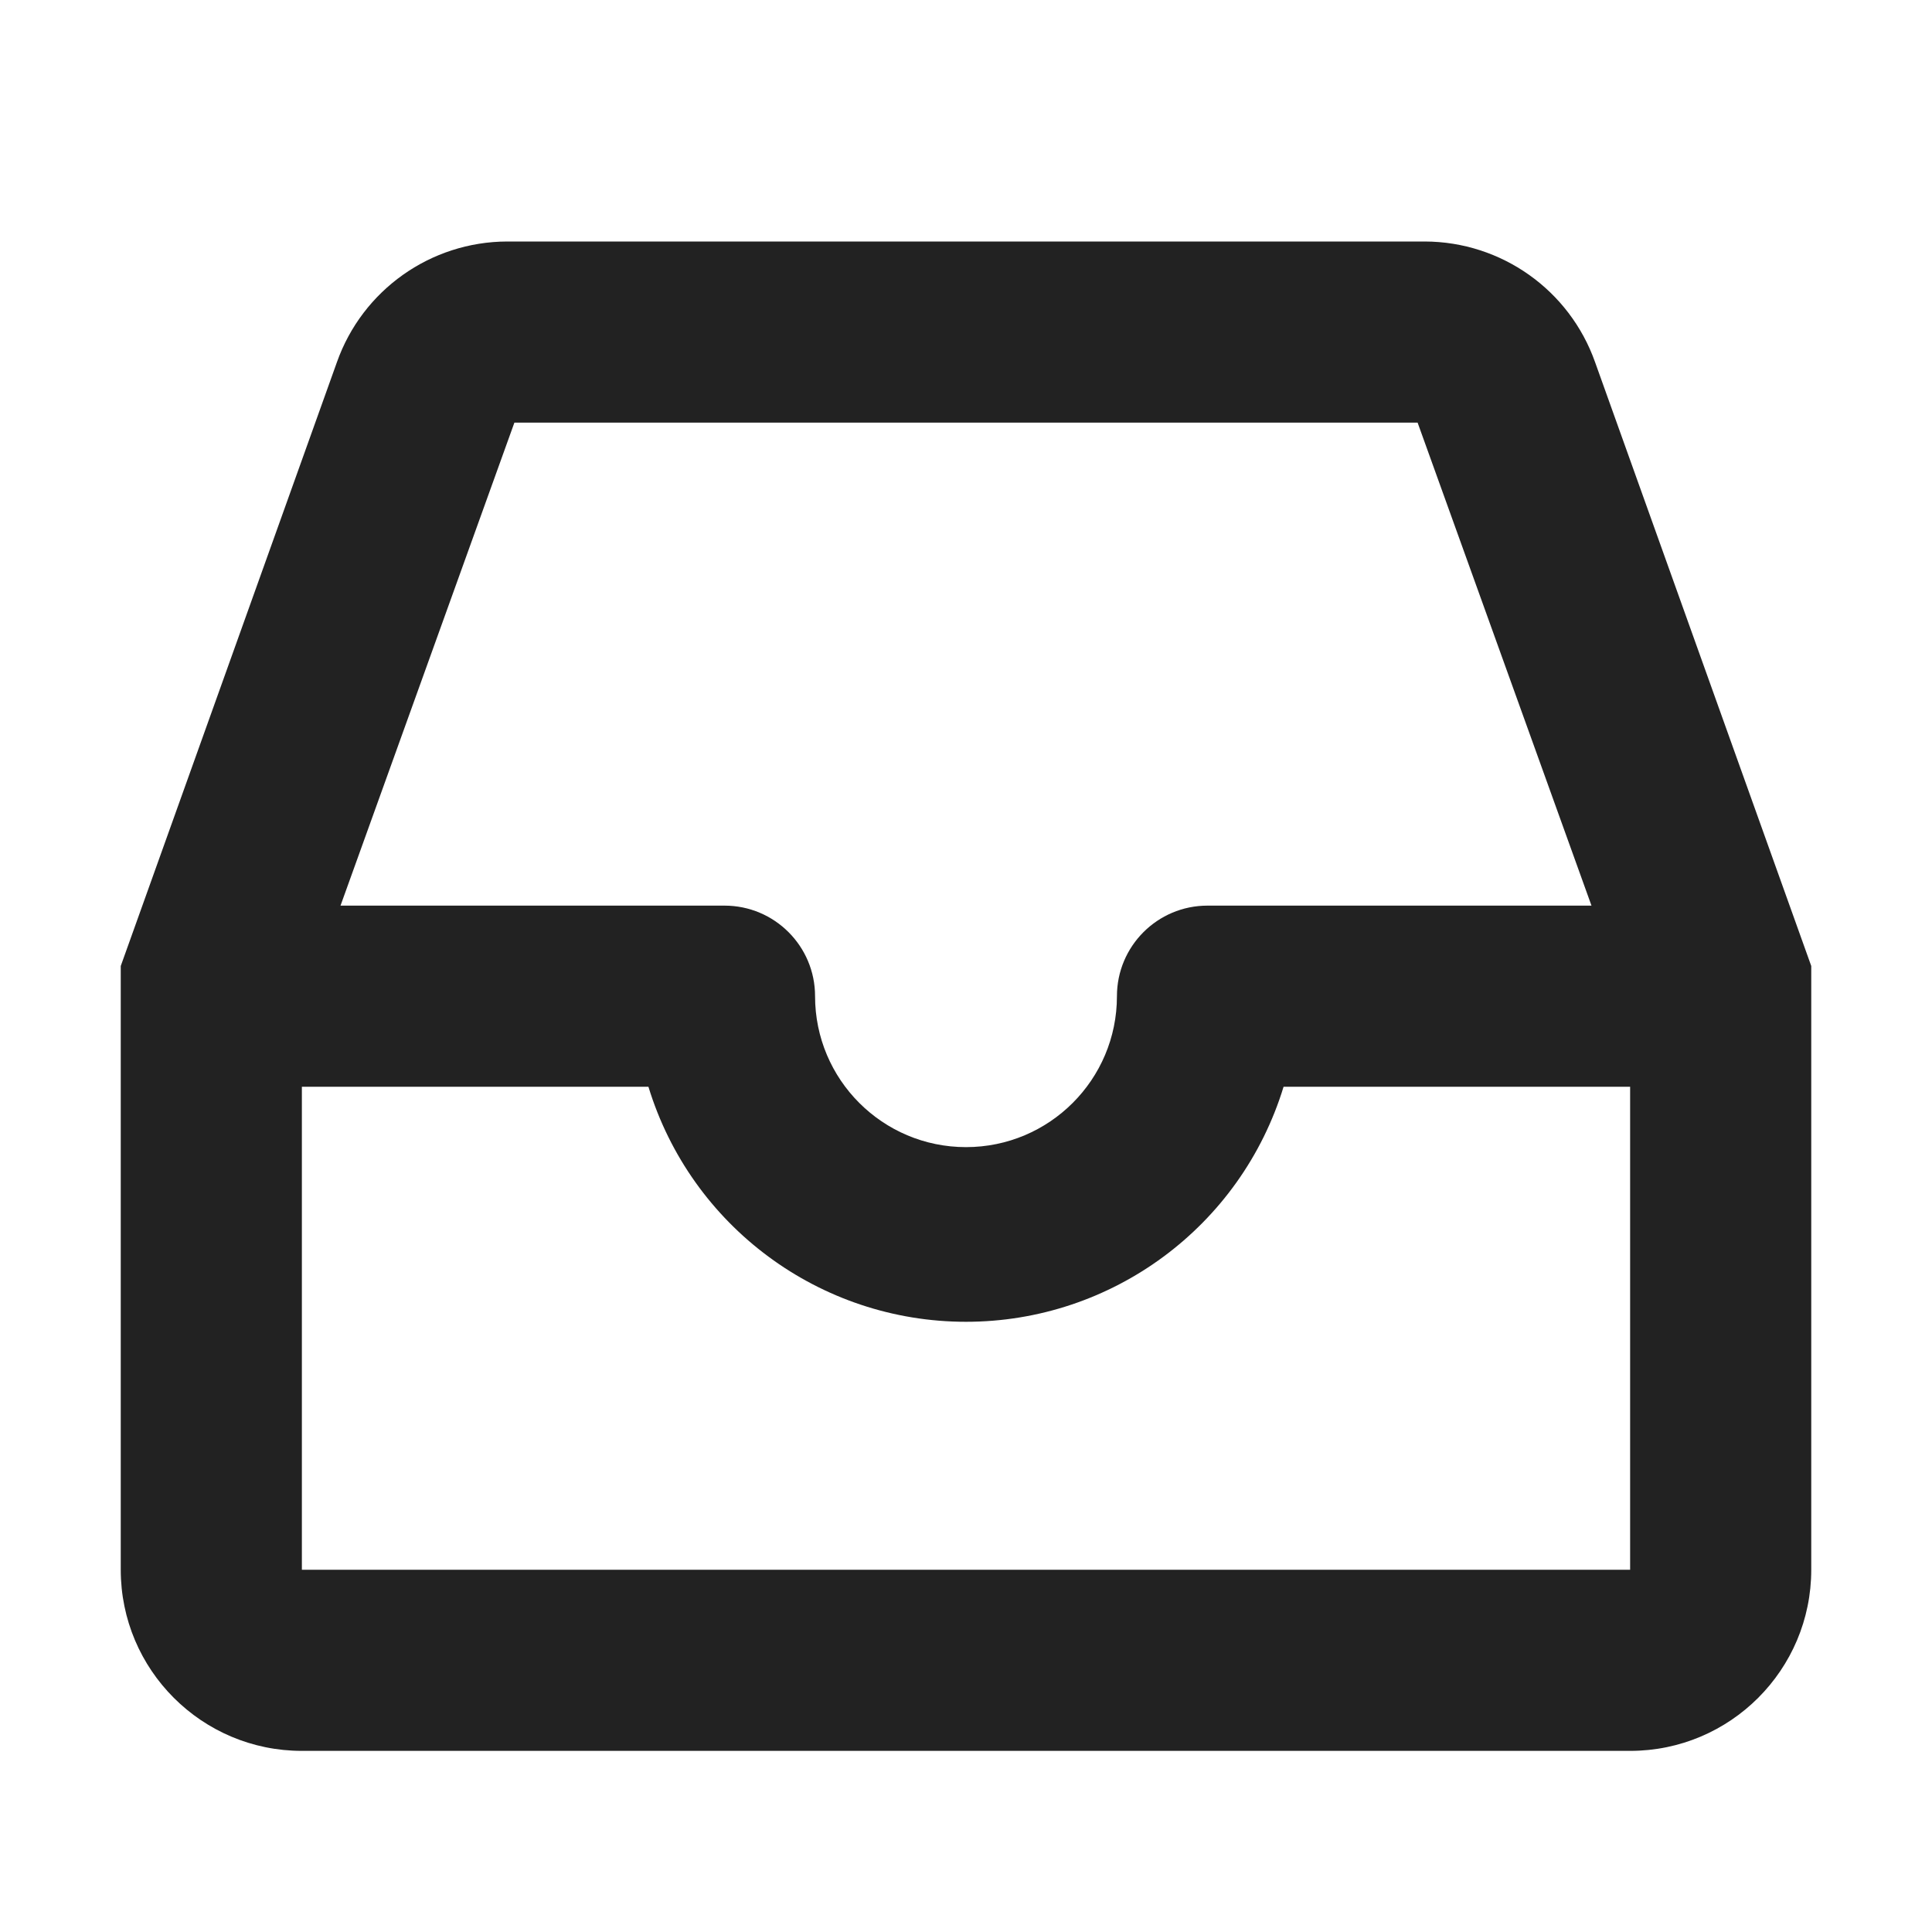
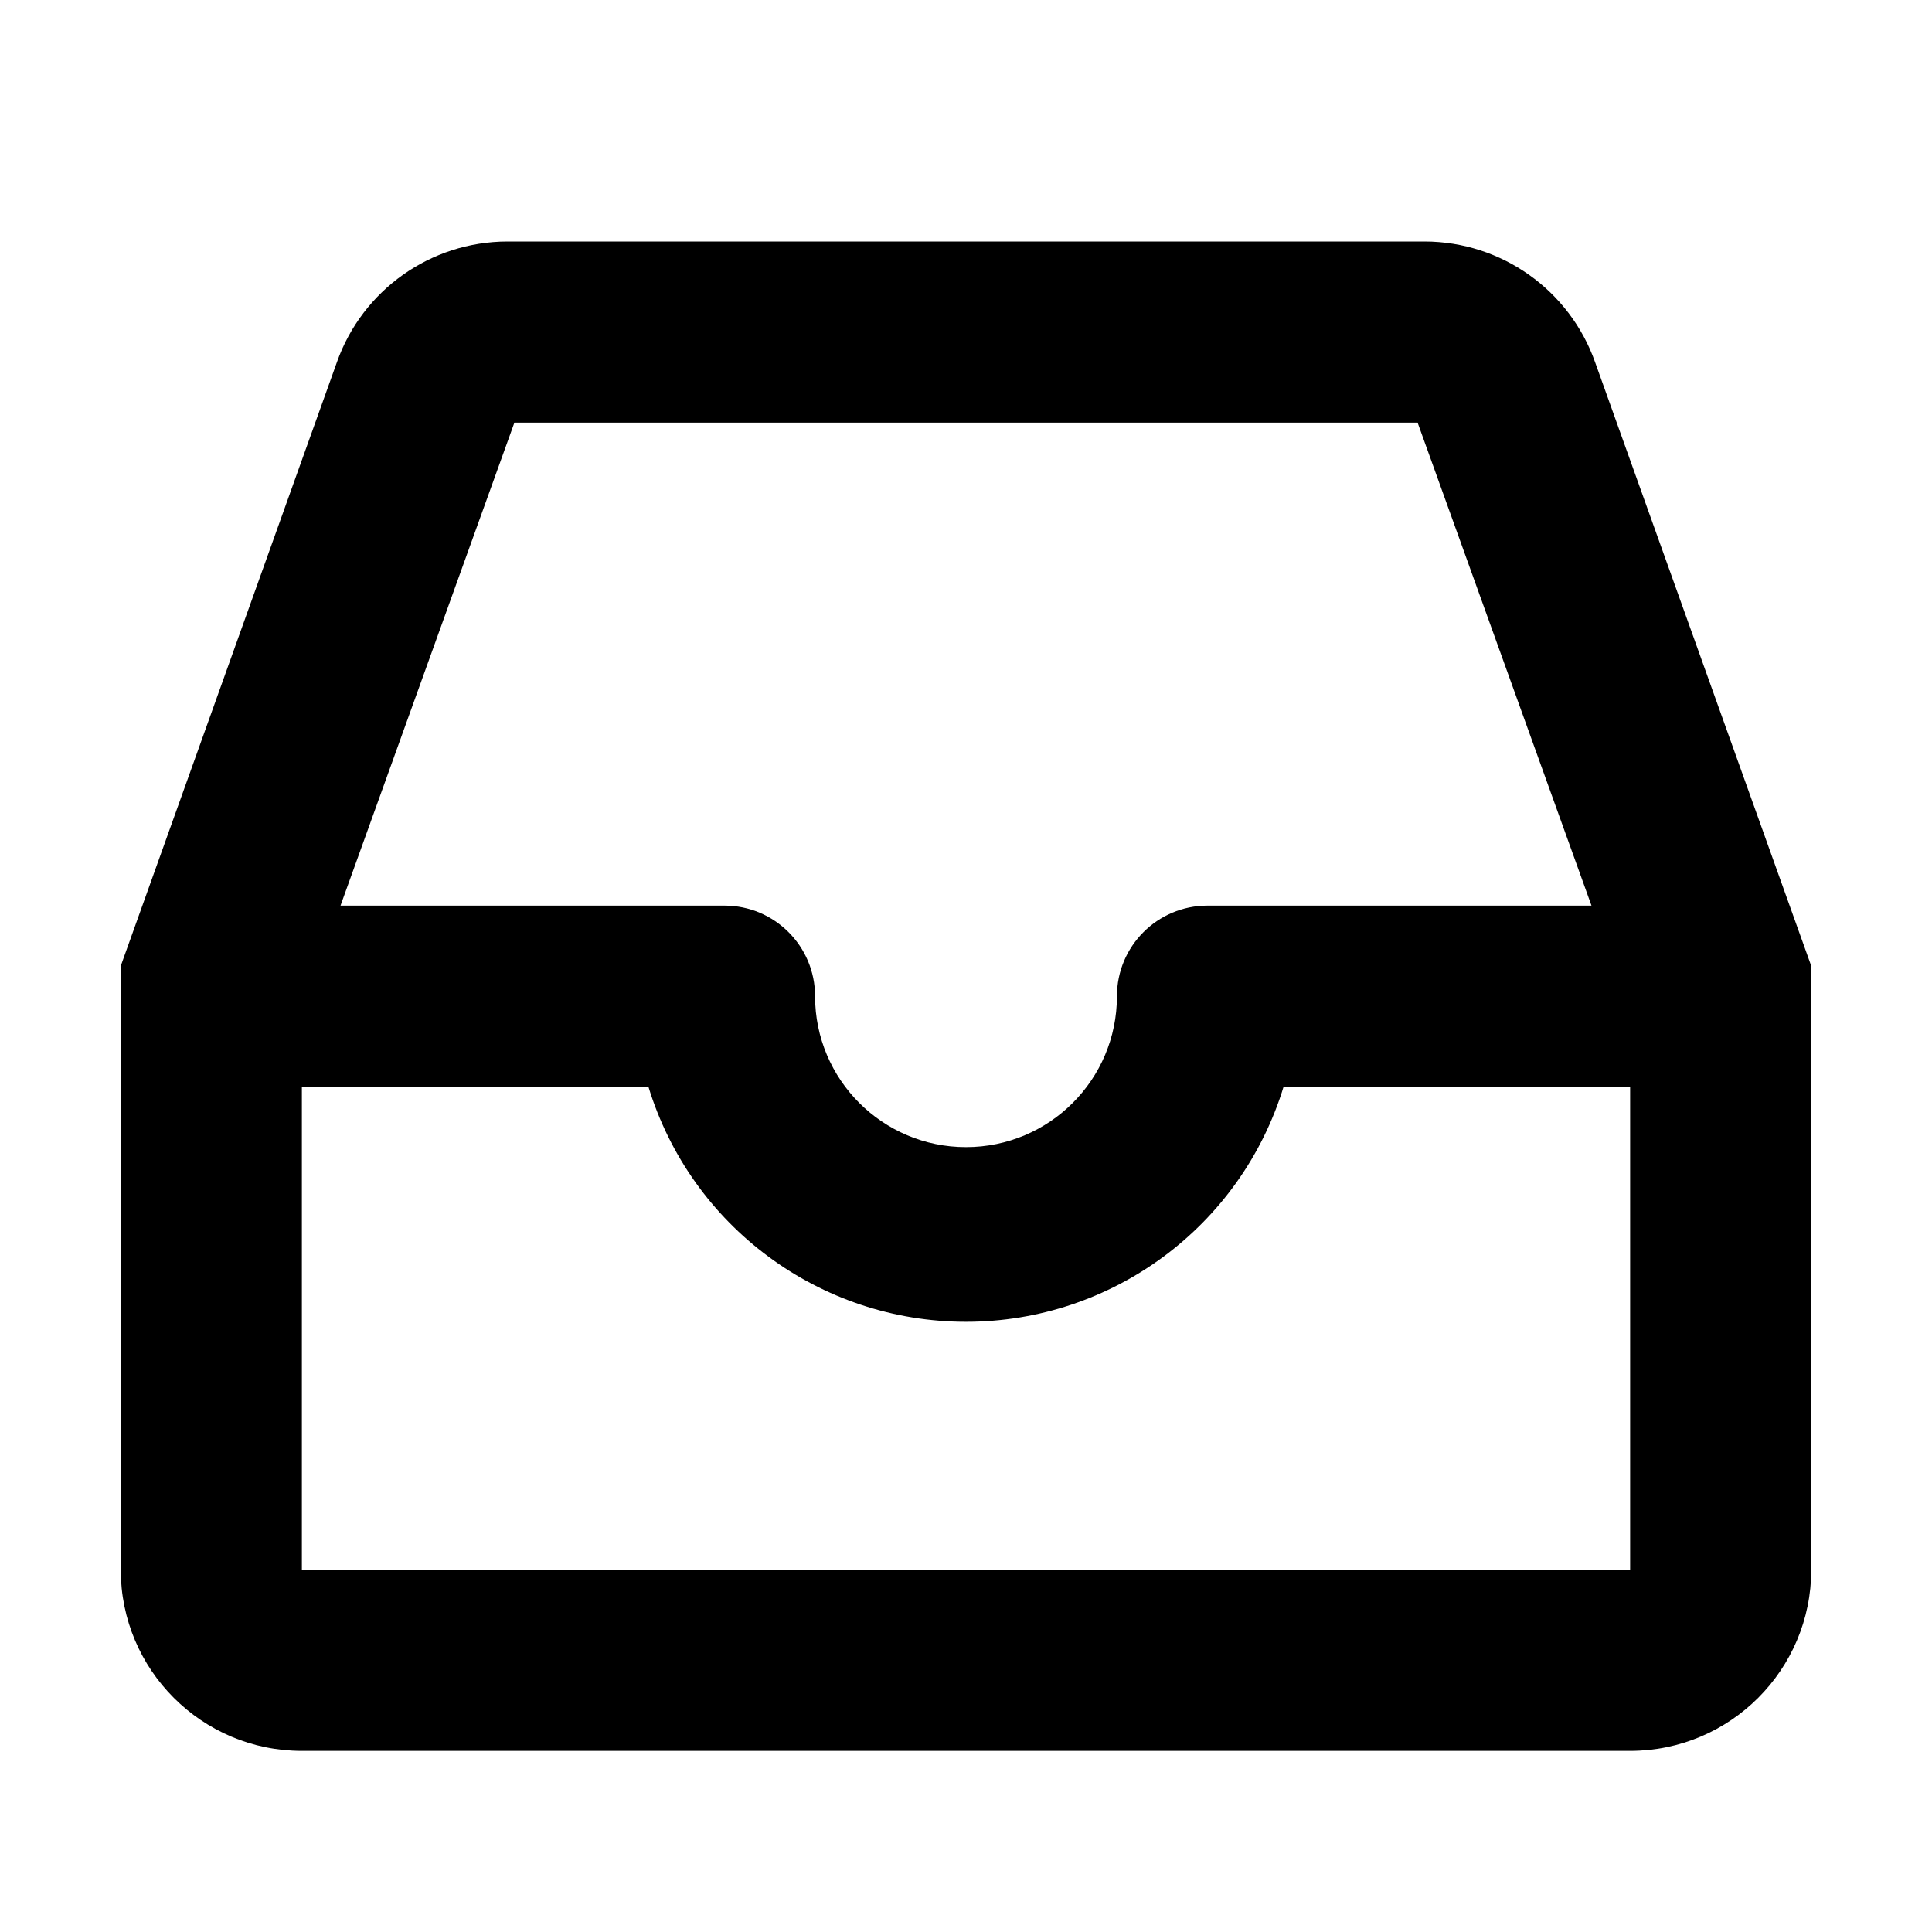
<svg xmlns="http://www.w3.org/2000/svg" width="16" height="16" viewBox="0 0 16 16">
-   <path fill="#222" fill-rule="evenodd" d="M4.2 2a1.5 1.5 0 0 0-1.41 1L1 8v5a1.5 1.5 0 0 0 1.5 1.5h11A1.5 1.5 0 0 0 15 13V8l-1.79-5A1.5 1.5 0 0 0 11.8 2zm.06 1.5h7.48L13.18 7.5H10a.75.75 0 0 0-.75.75 1.25 1.25 0 0 1-2.5 0A.75.75 0 0 0 6 7.5H2.82zM2.5 9h2.87a2.75 2.75 0 0 0 5.26 0h2.87v4h-11z" />
+   <path fill="currentColor" fill-rule="evenodd" d="M4.2 2a1.5 1.5 0 0 0-1.41 1L1 8v5a1.5 1.5 0 0 0 1.5 1.5h11A1.5 1.5 0 0 0 15 13V8l-1.79-5A1.5 1.5 0 0 0 11.8 2zm.06 1.5h7.48L13.18 7.5H10a.75.75 0 0 0-.75.75 1.25 1.25 0 0 1-2.5 0A.75.75 0 0 0 6 7.5H2.82zM2.5 9h2.87a2.75 2.75 0 0 0 5.26 0h2.87v4h-11z" />
</svg>
